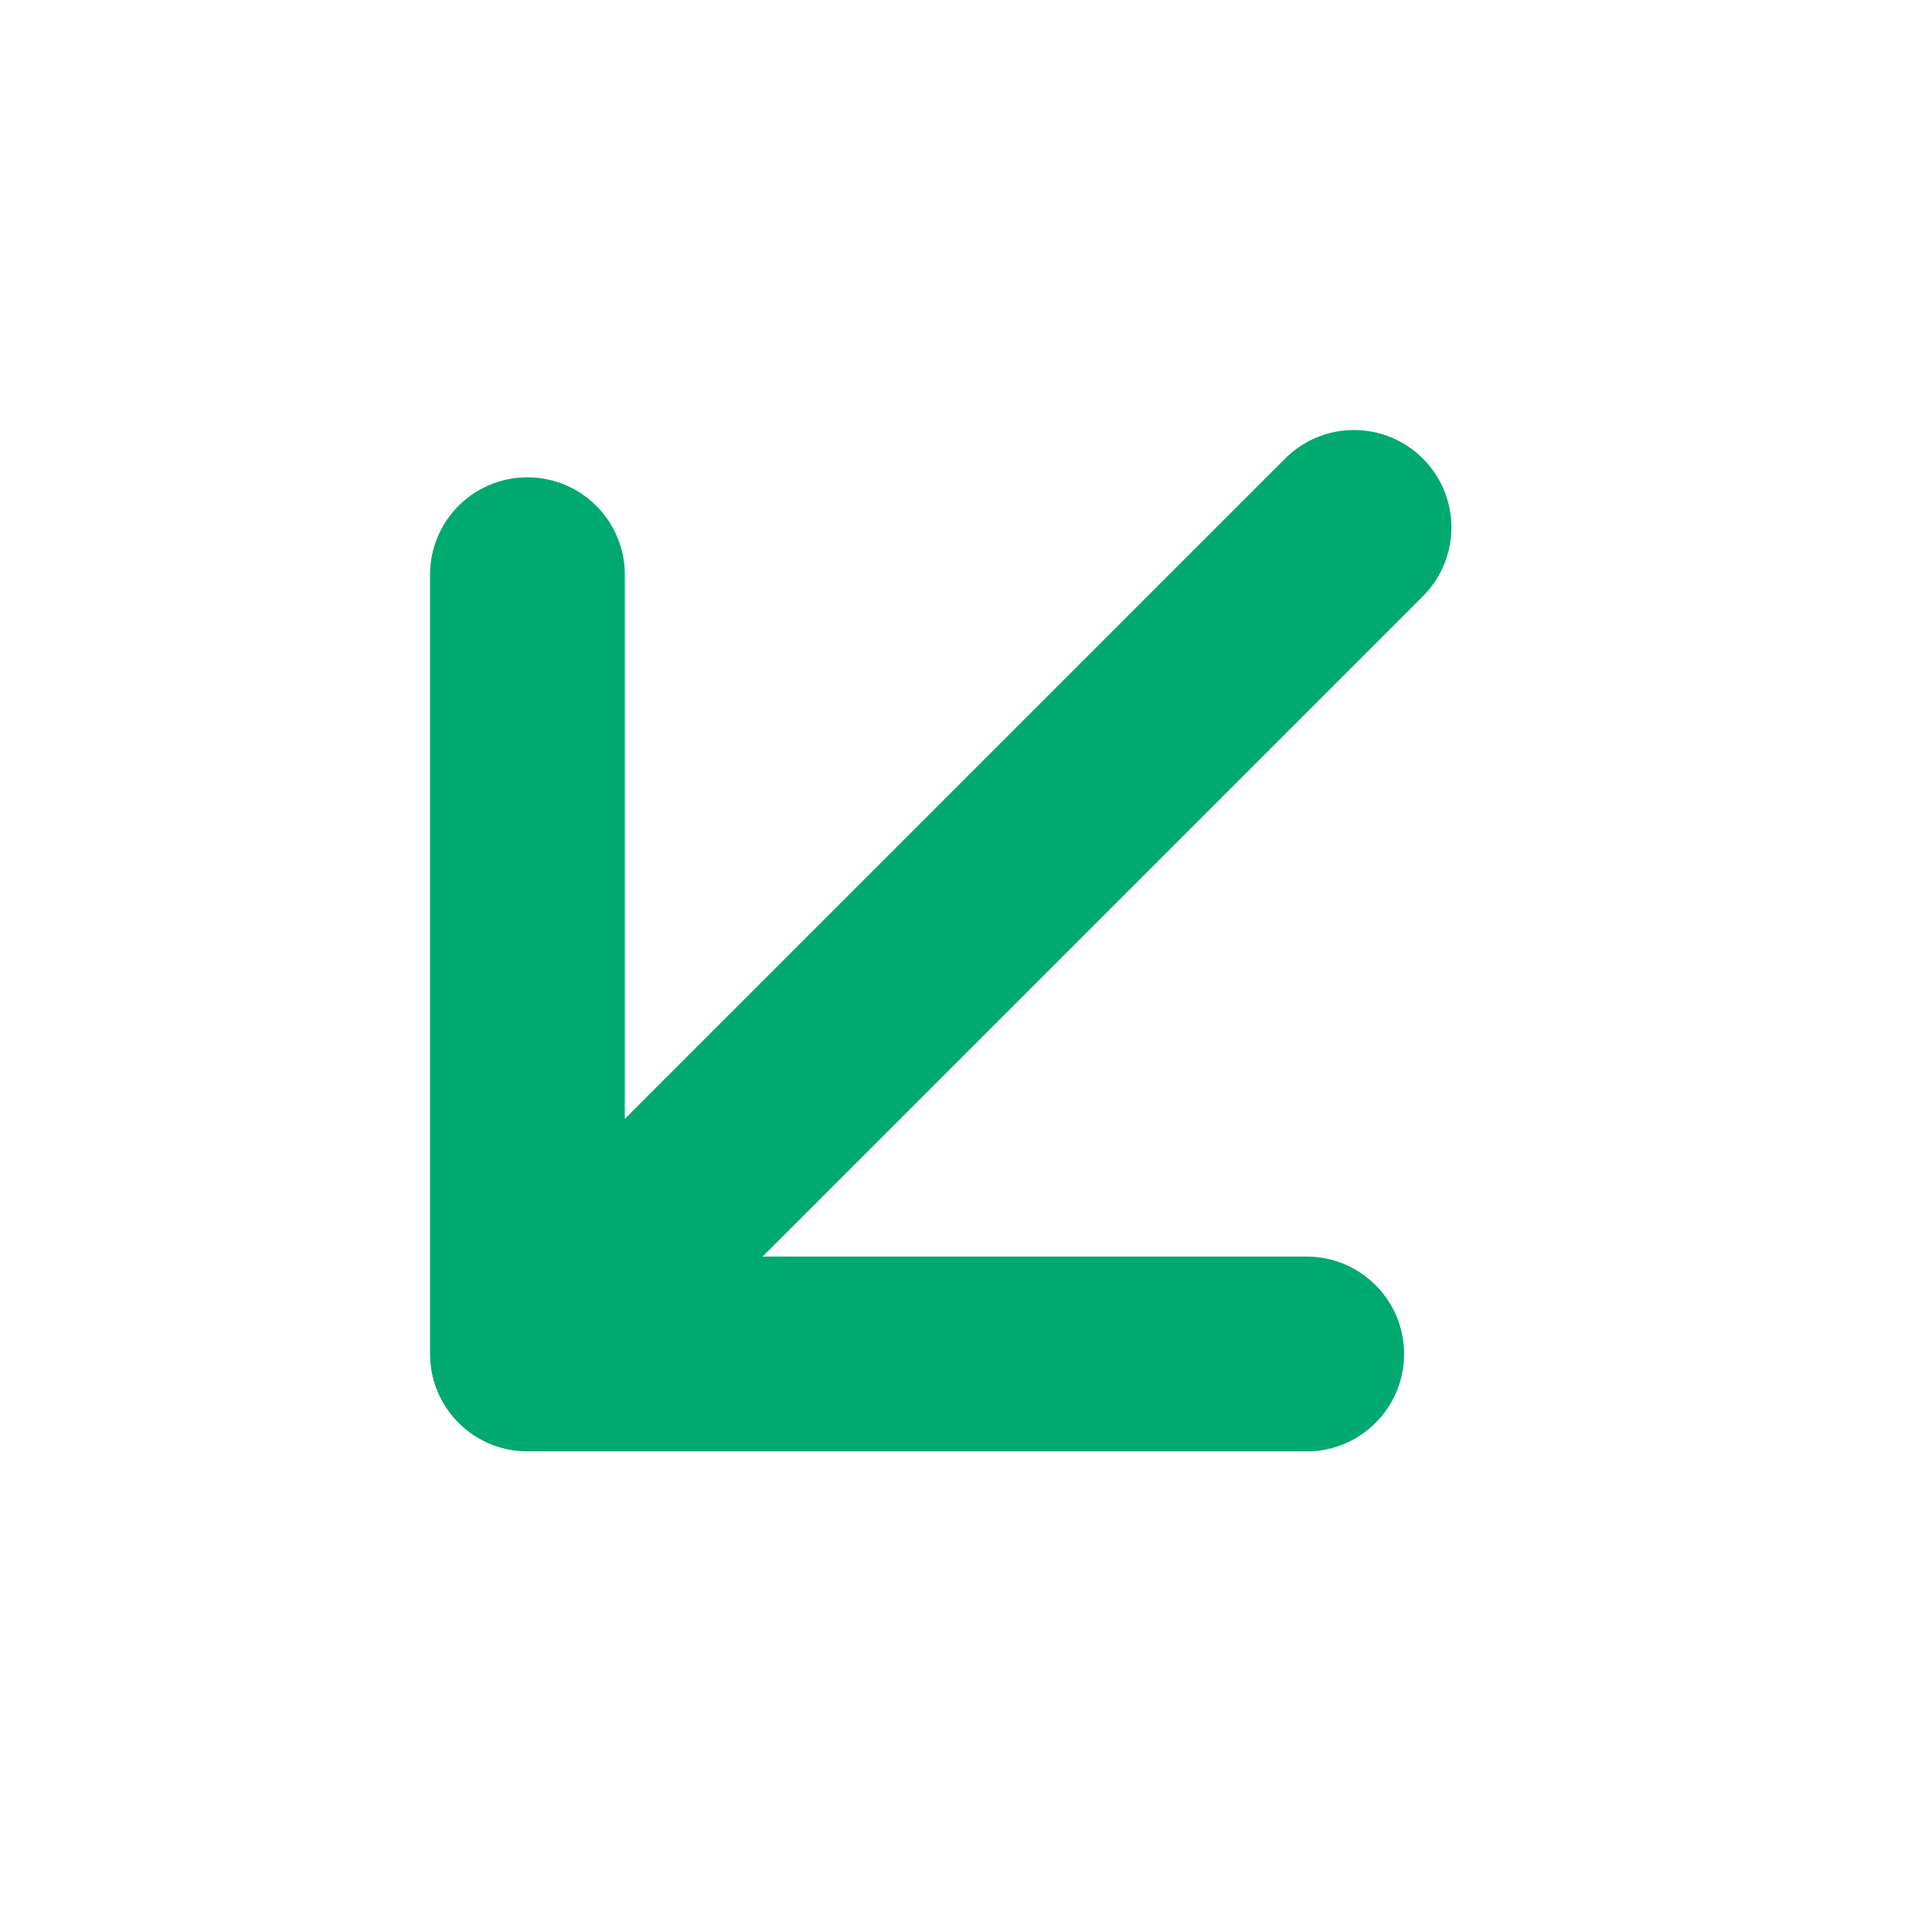
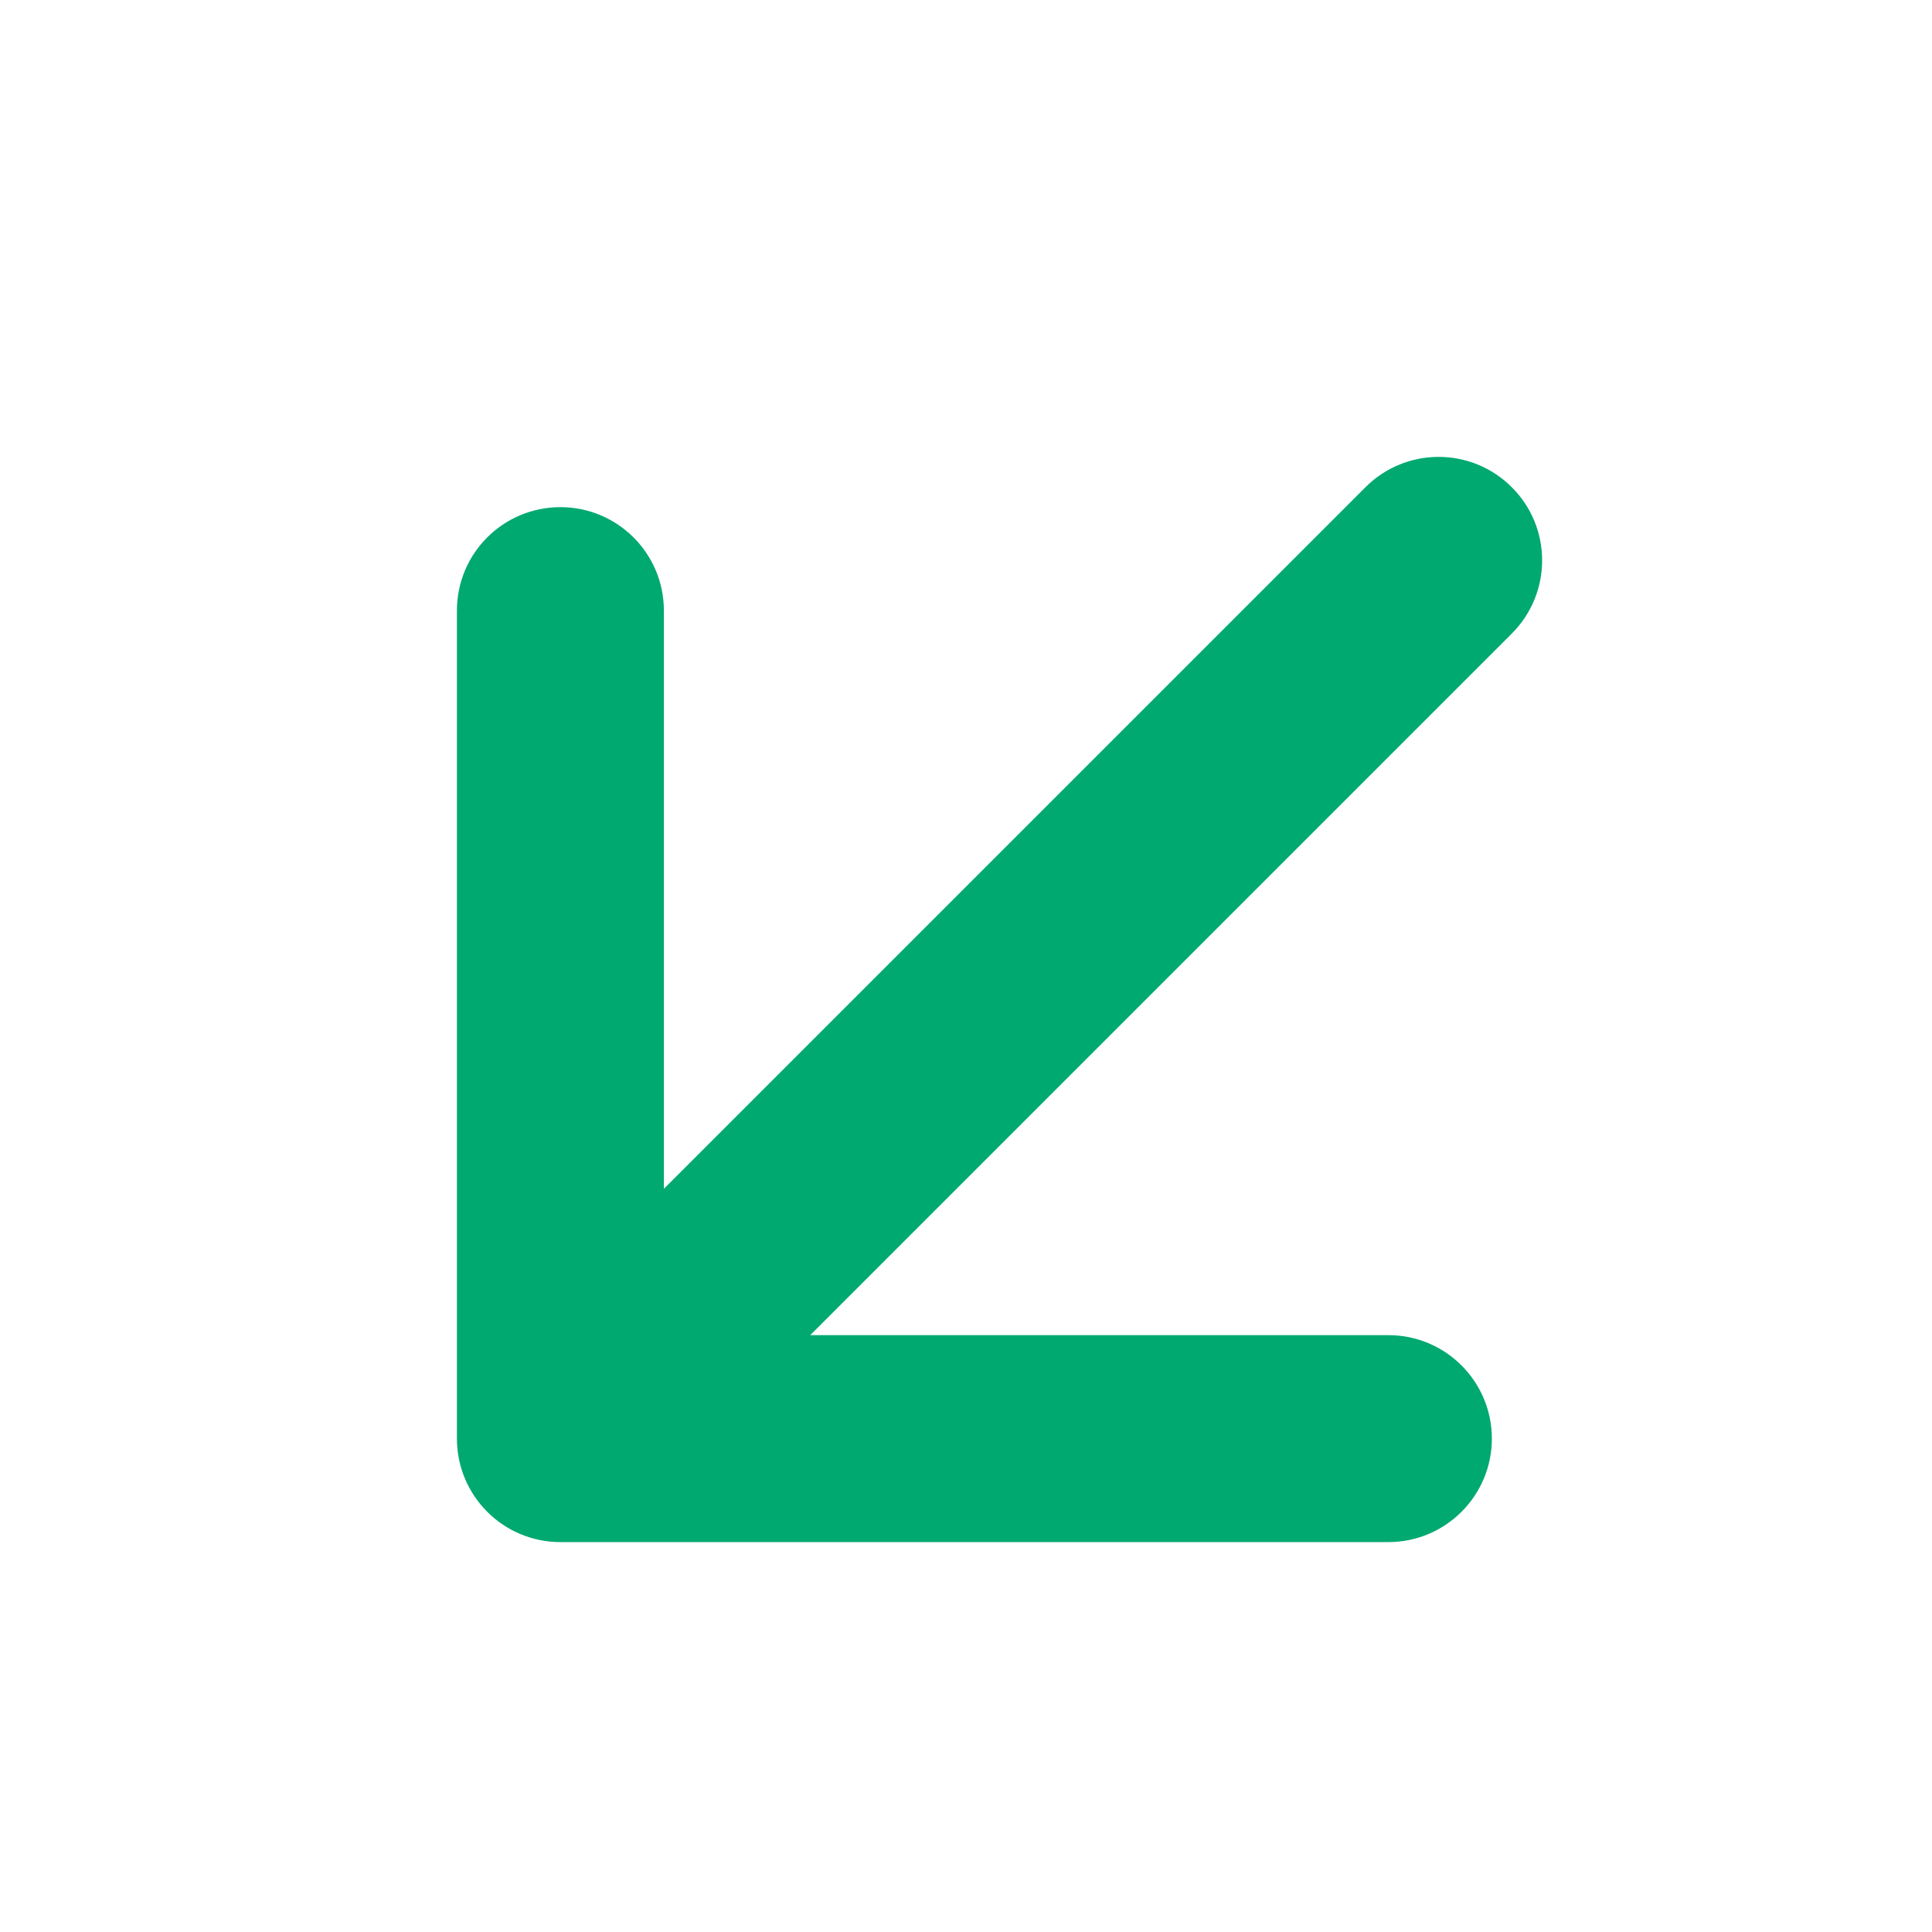
- <svg xmlns="http://www.w3.org/2000/svg" width="17" height="17" viewBox="0 0 17 17" fill="none">
+ <svg xmlns="http://www.w3.org/2000/svg" width="16" height="16" viewBox="0 0 16 16" fill="none">
  <path fill-rule="evenodd" clip-rule="evenodd" d="M6.71 11.057L11.498 11.057C11.971 11.057 12.355 11.441 12.355 11.914C12.355 12.387 11.971 12.771 11.498 12.771L4.641 12.771C4.404 12.771 4.19 12.675 4.035 12.52C3.88 12.365 3.784 12.15 3.784 11.914L3.784 5.057C3.784 4.583 4.167 4.2 4.641 4.2C5.114 4.2 5.498 4.583 5.498 5.057L5.498 9.845L11.308 4.035C11.643 3.7 12.185 3.7 12.52 4.035C12.855 4.369 12.855 4.912 12.52 5.247L6.71 11.057Z" fill="#00A970" />
</svg>
